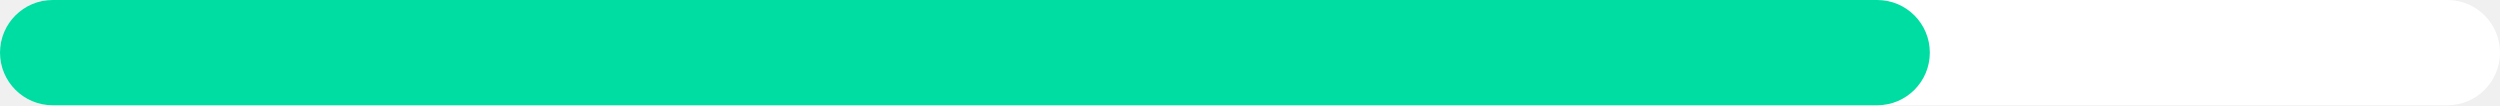
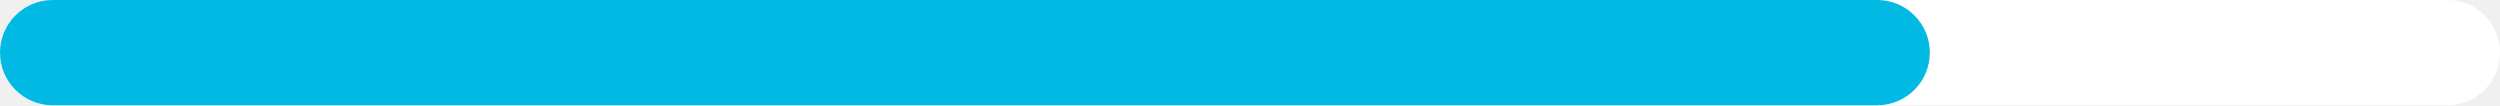
<svg xmlns="http://www.w3.org/2000/svg" width="285" height="12" viewBox="0 0 285 12" fill="none">
  <rect width="285" height="12" rx="6" fill="white" />
-   <rect width="220" height="12" rx="6" fill="#00DDA3" />
+   <rect width="220" height="12" rx="6" fill="#00bae4" />
</svg>
